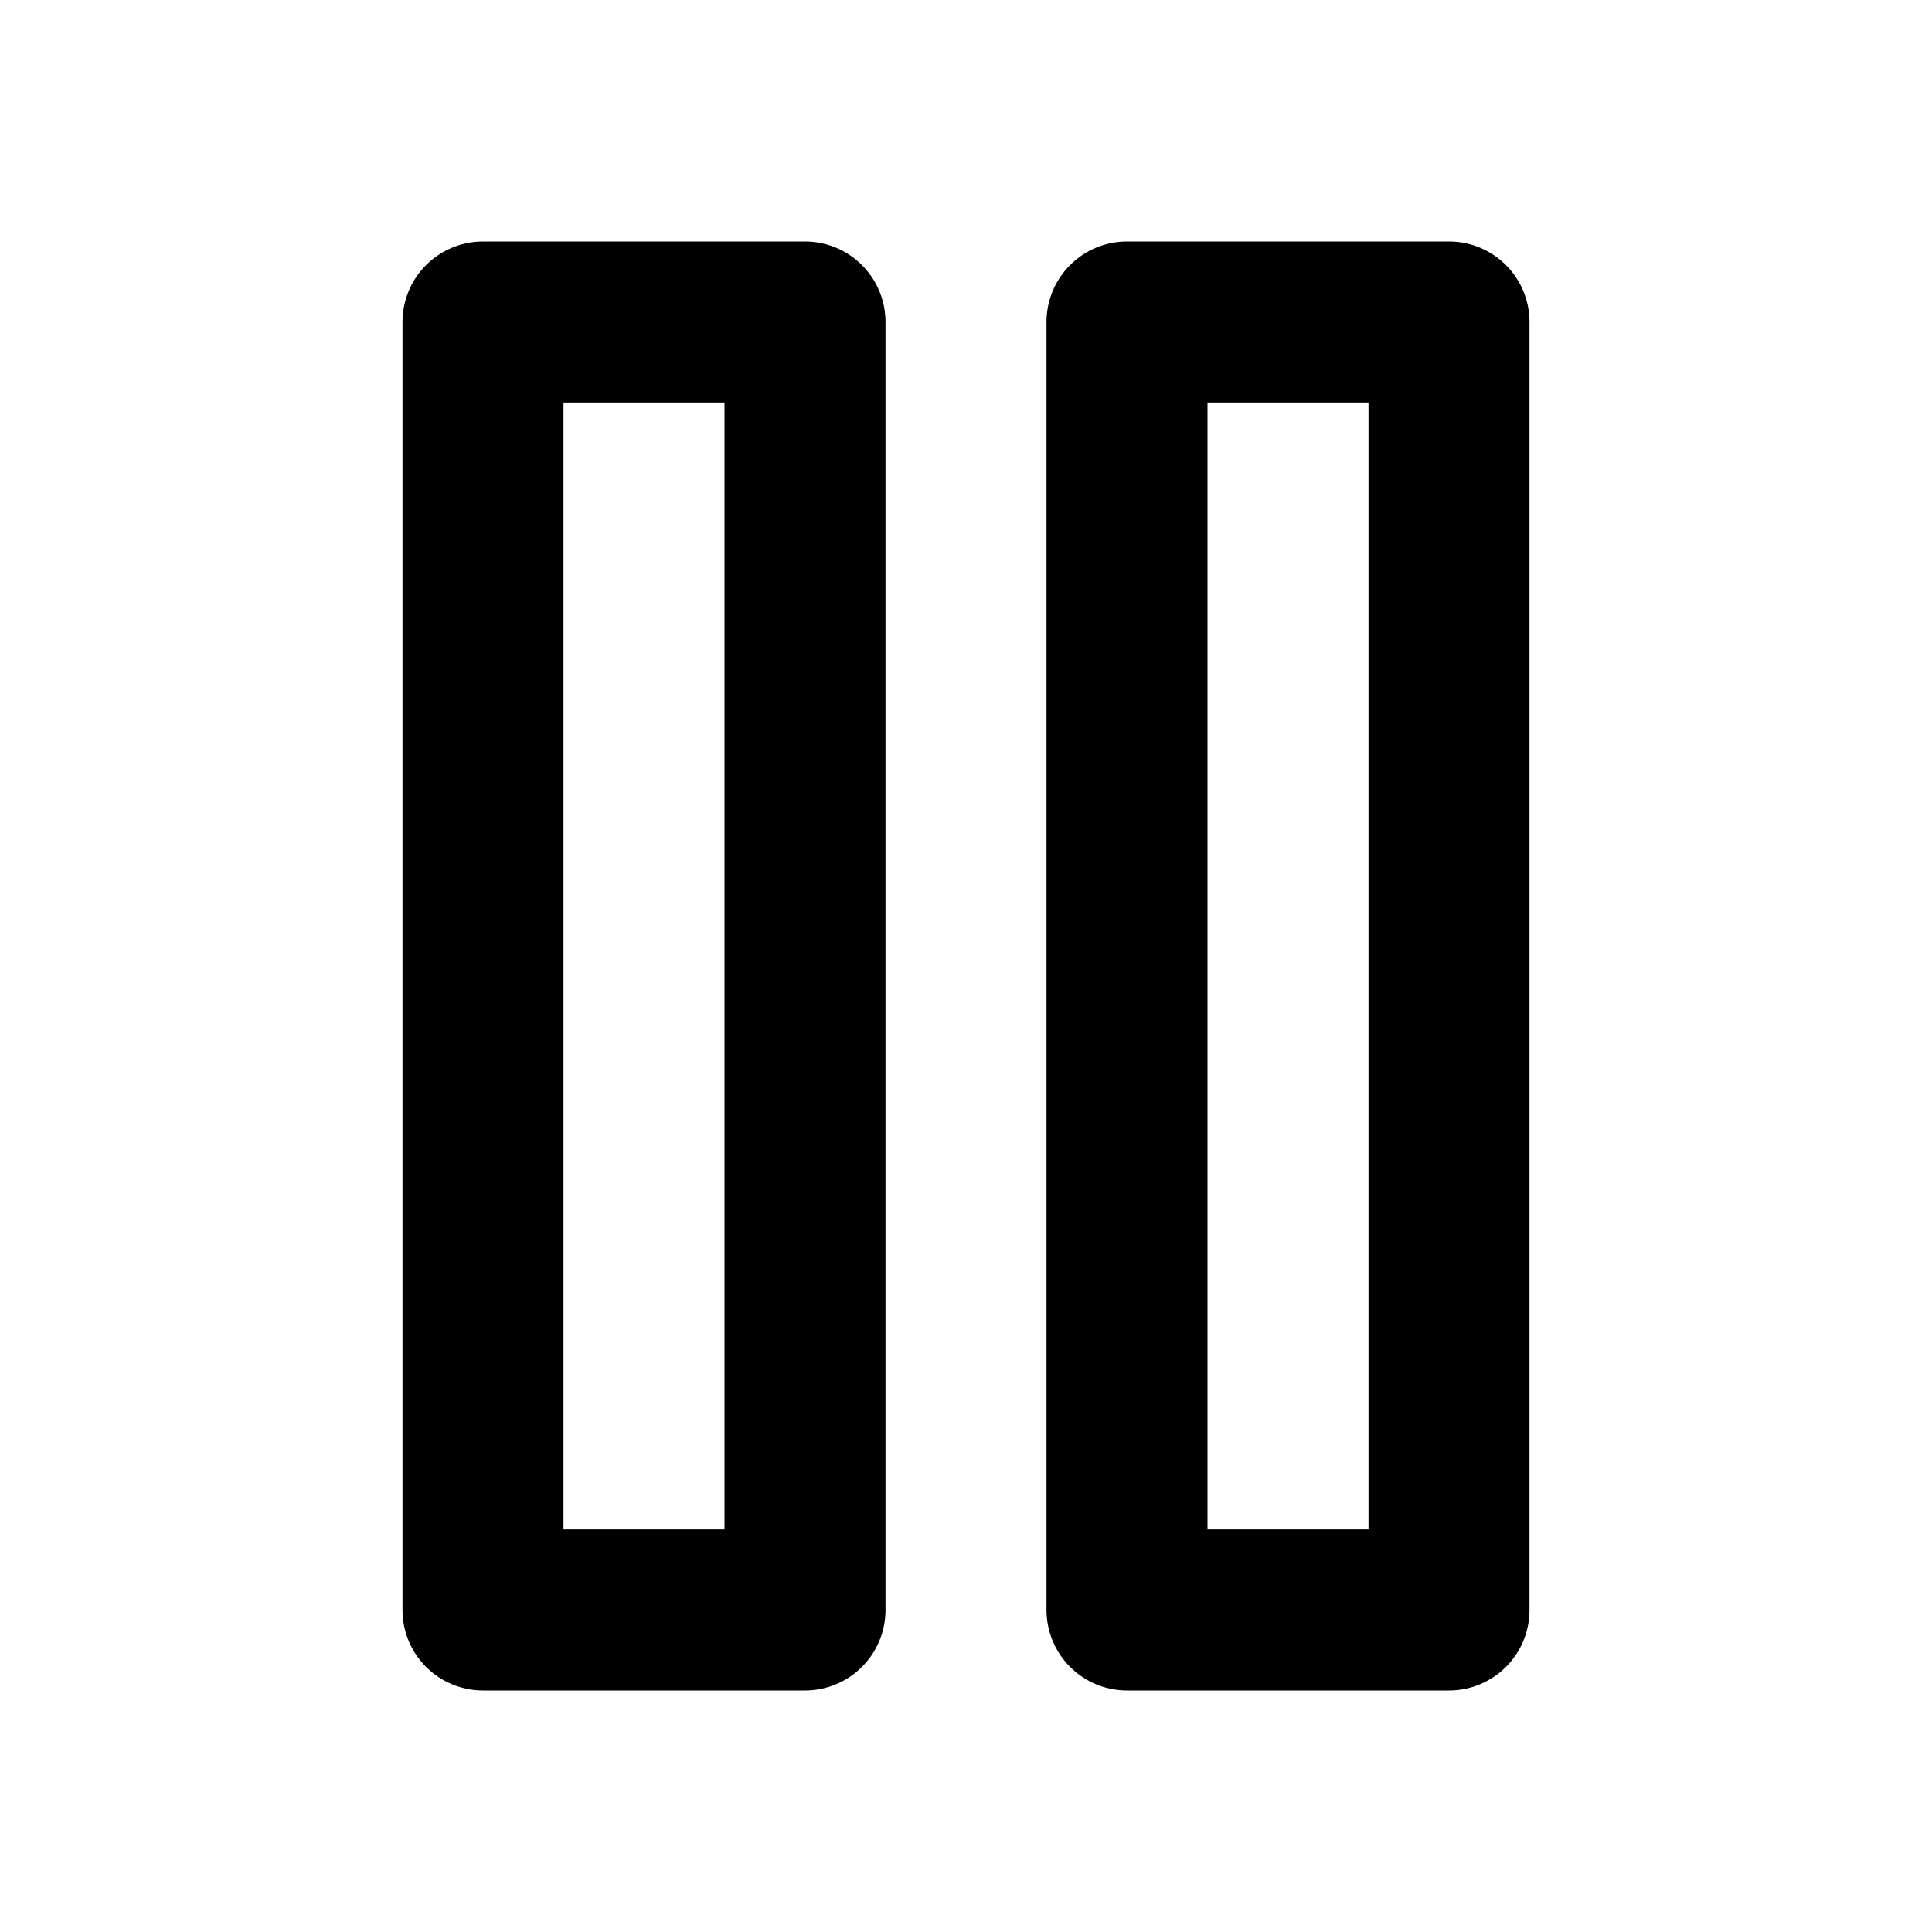
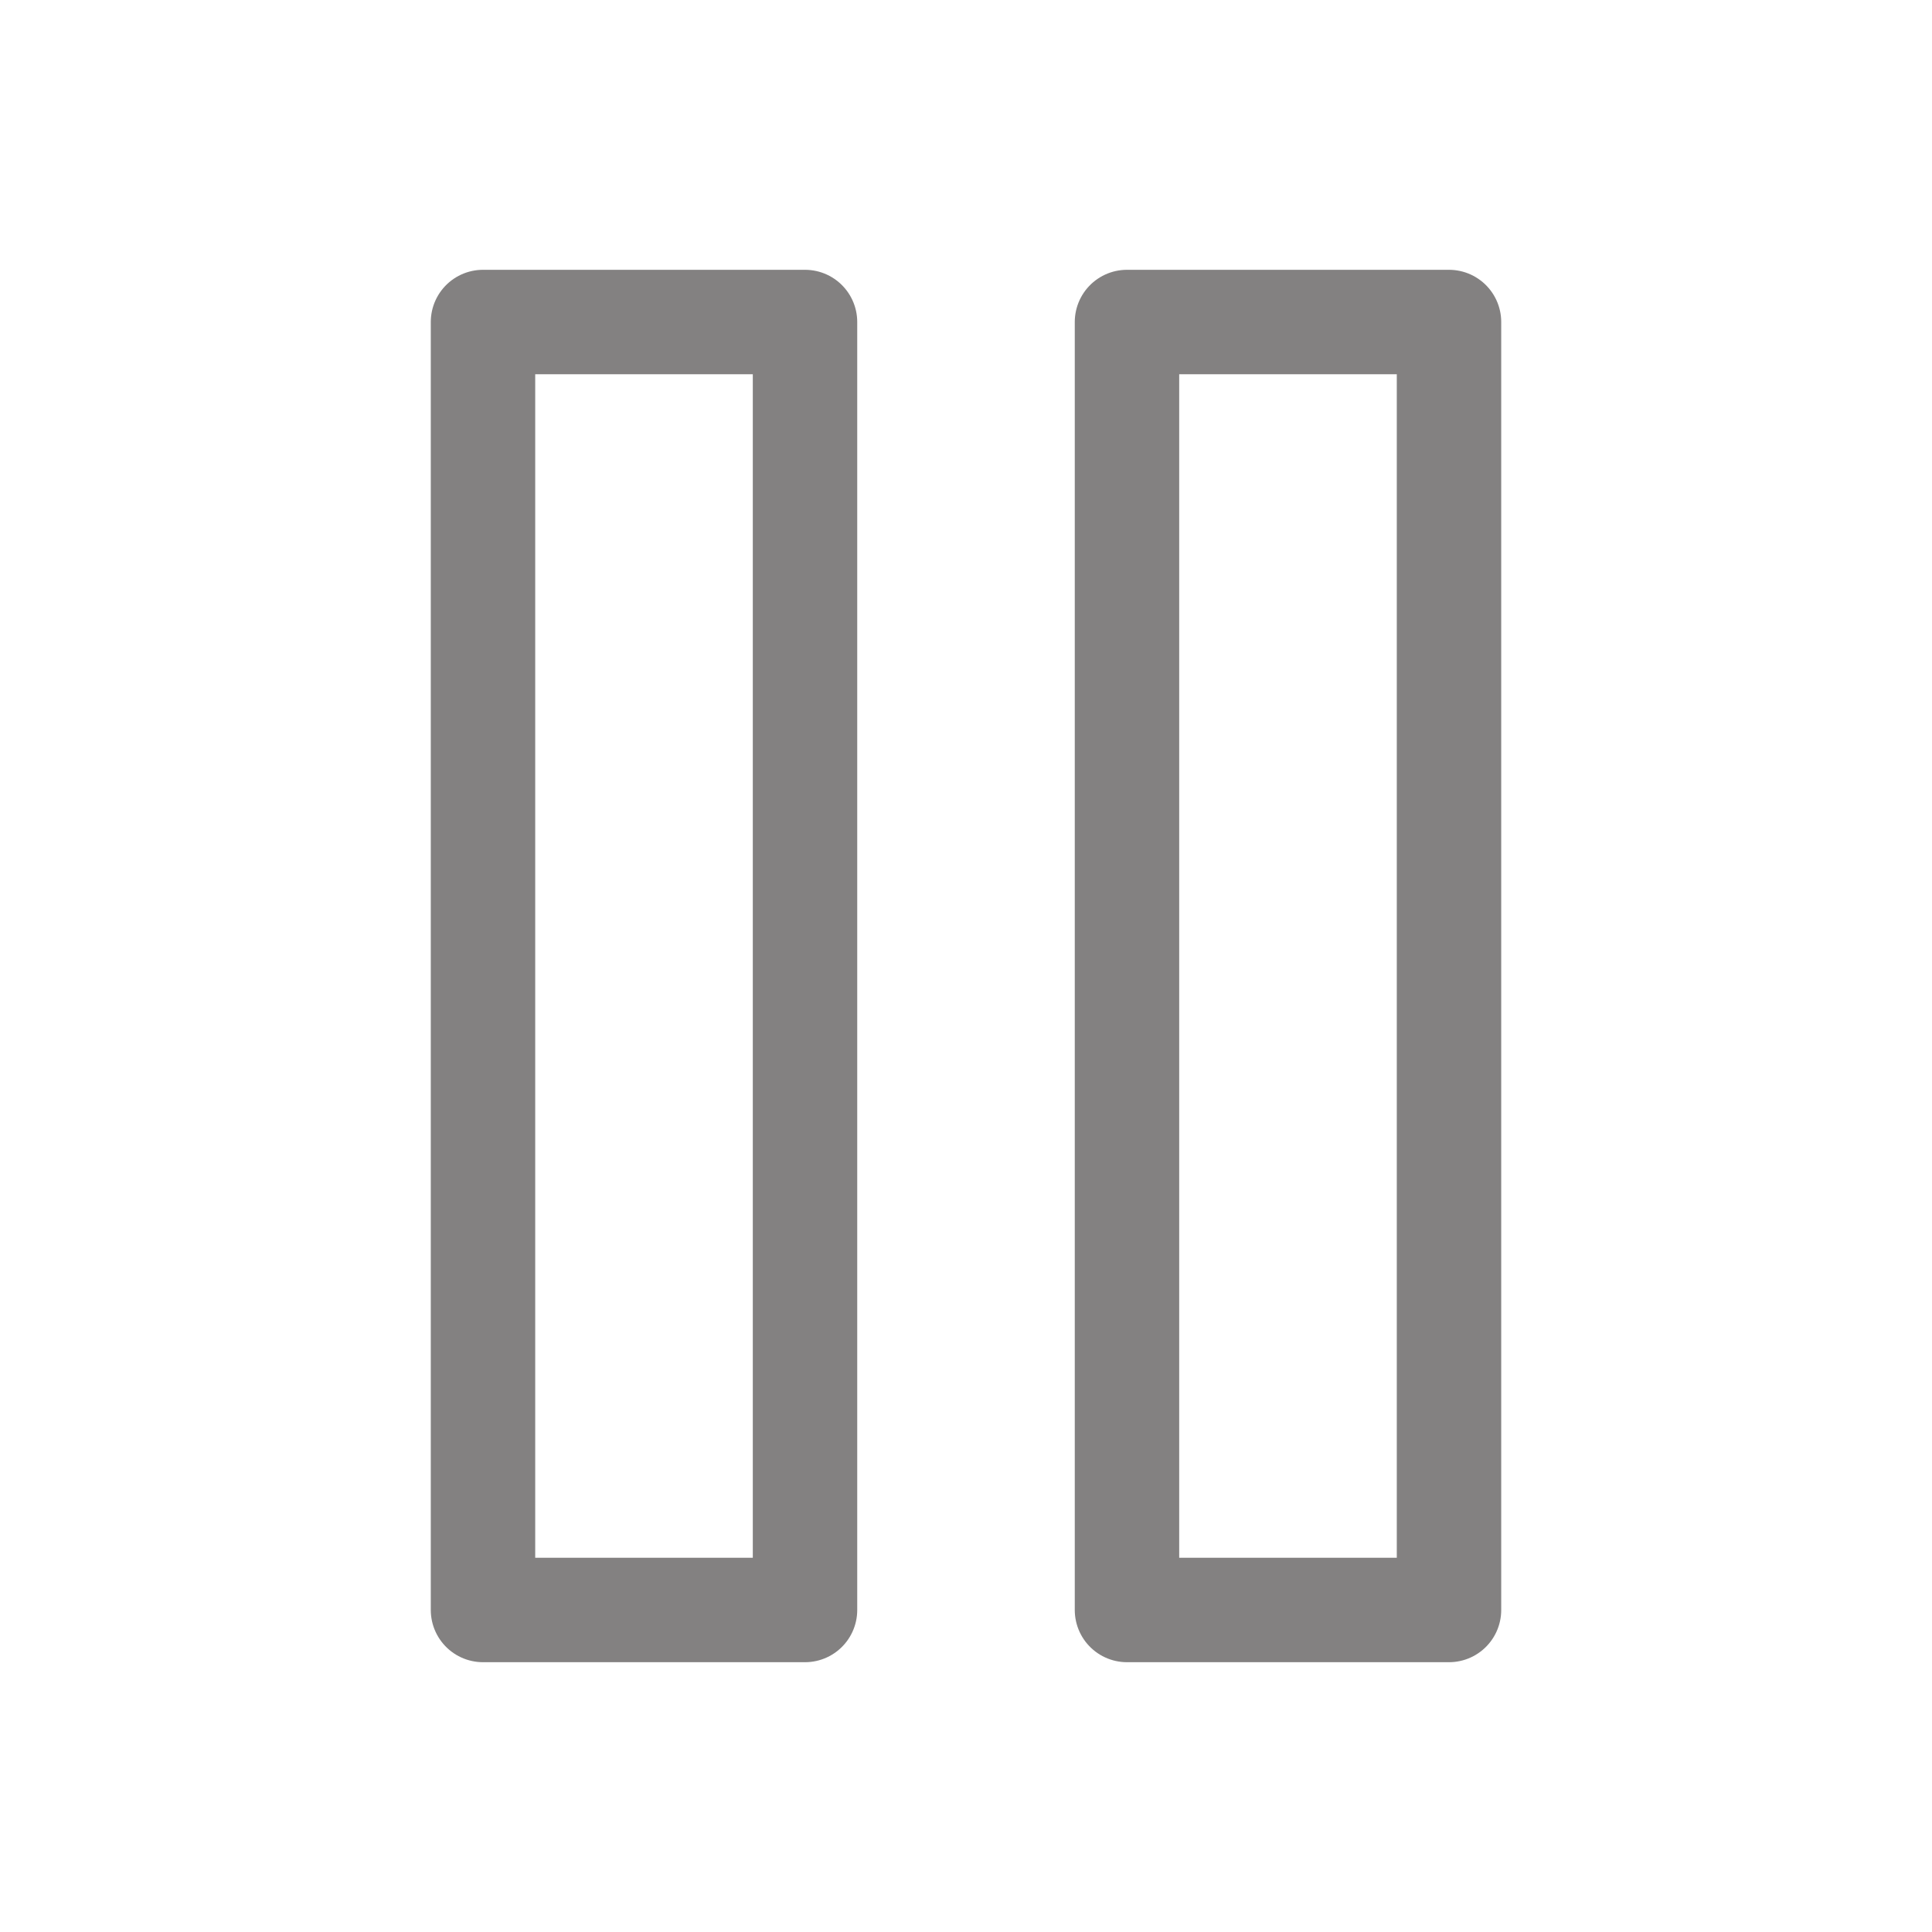
- <svg xmlns="http://www.w3.org/2000/svg" width="24" height="24" viewBox="0 0 24 24" fill="none">
-   <path d="M18 4H14V20H18V4Z" stroke="black" stroke-width="2" stroke-linecap="round" stroke-linejoin="round" />
-   <path d="M10 4H6V20H10V4Z" stroke="black" stroke-width="2" stroke-linecap="round" stroke-linejoin="round" />
+ <svg xmlns="http://www.w3.org/2000/svg" width="37" height="37" viewBox="0 0 37 37" fill="none">
+   <path d="M27.75 6.167H21.583V30.833H27.75V6.167Z" stroke="#838181" stroke-width="2" stroke-linecap="round" stroke-linejoin="round" />
+   <path d="M15.417 6.167H9.25V30.833H15.417V6.167Z" stroke="#838181" stroke-width="2" stroke-linecap="round" stroke-linejoin="round" />
</svg>
